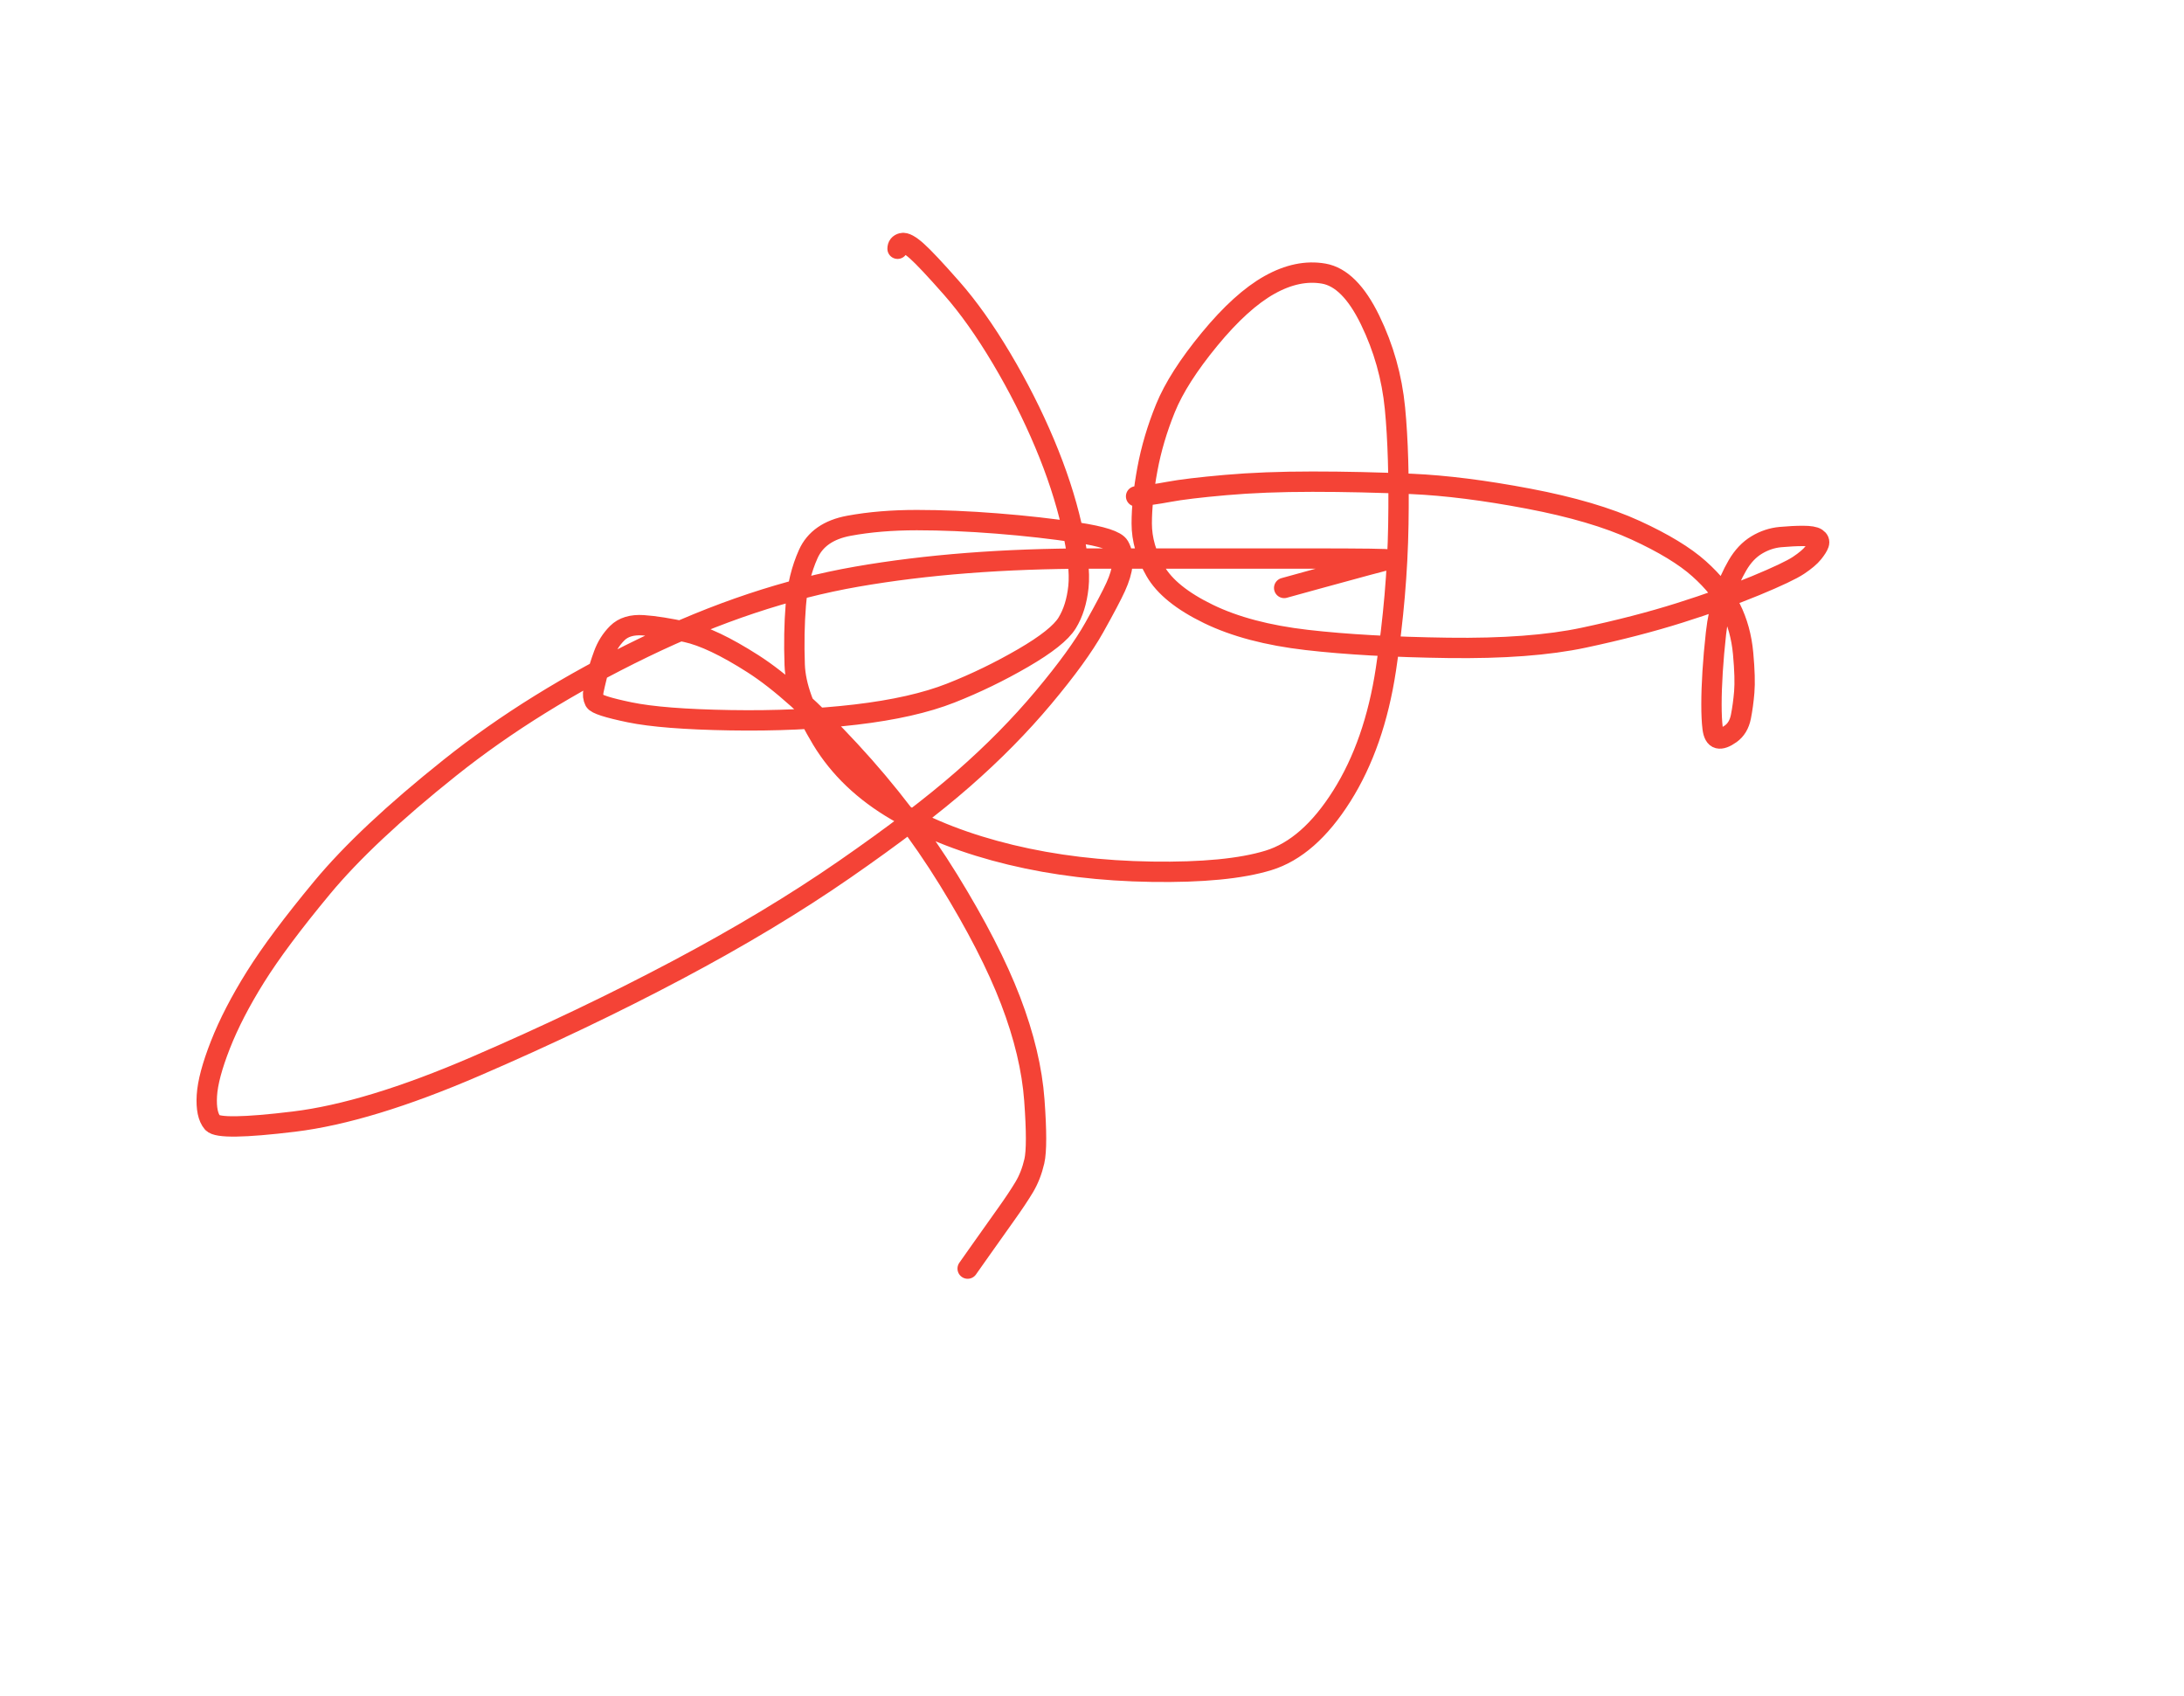
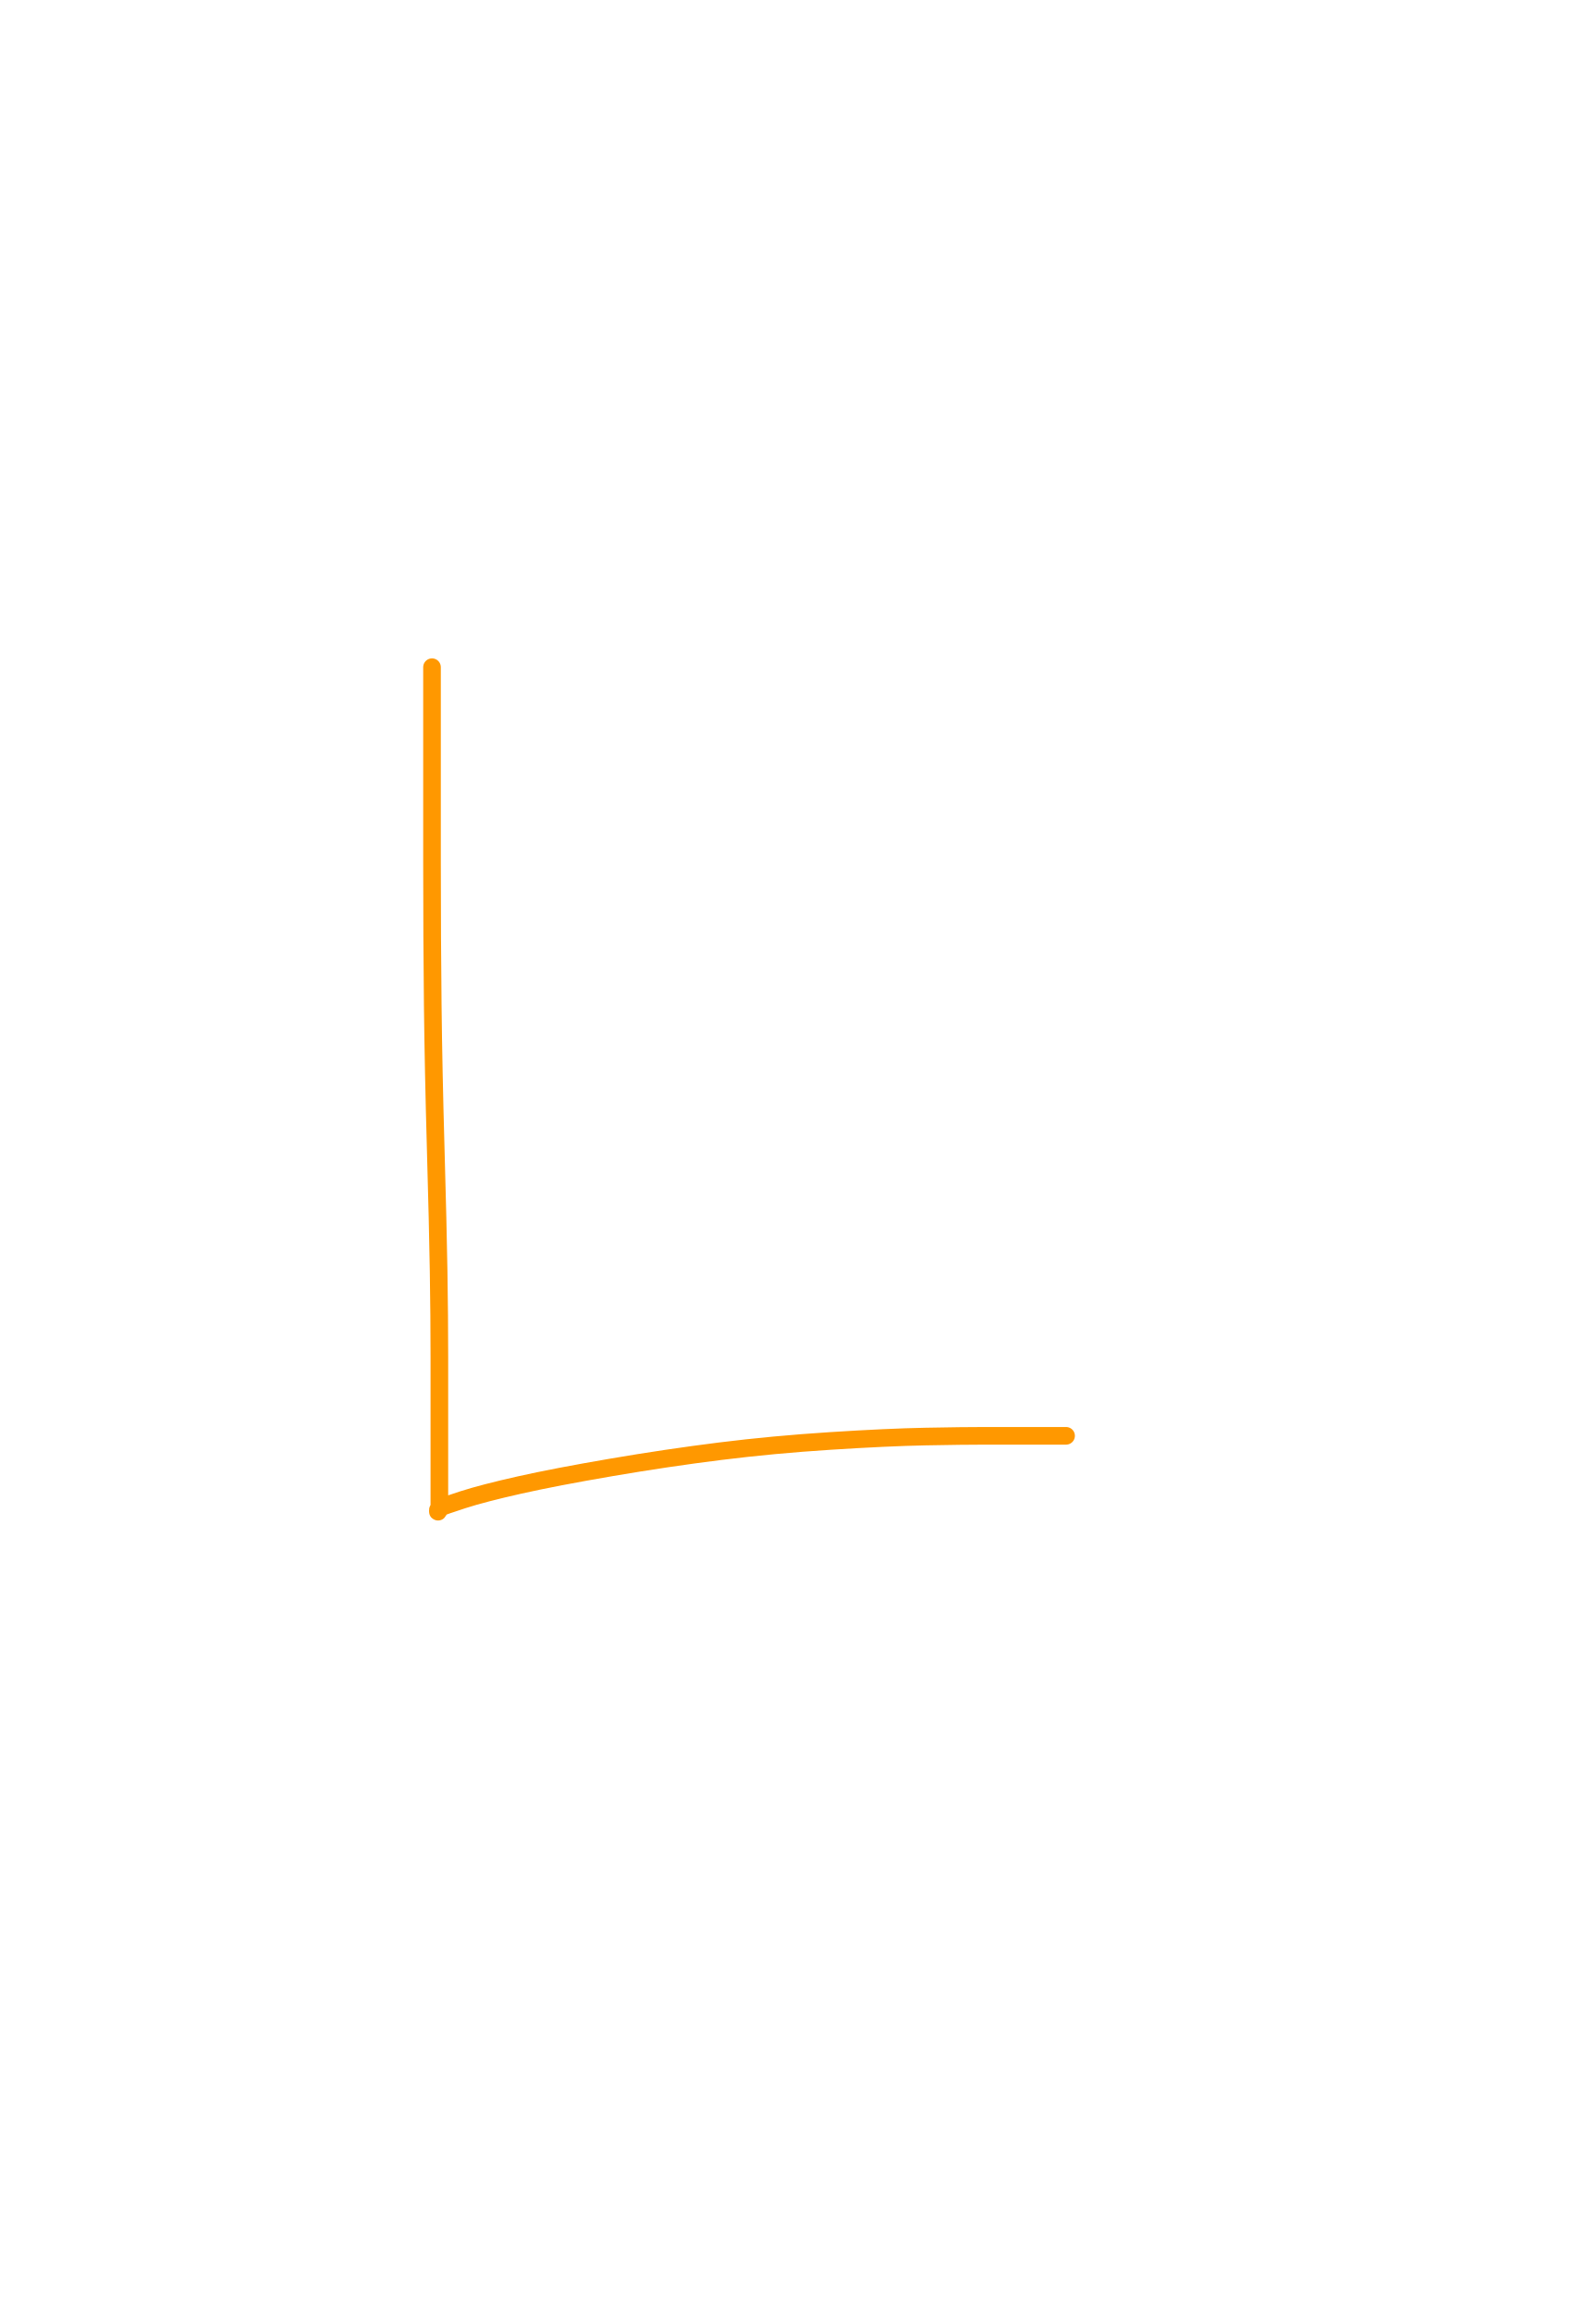
- <svg xmlns="http://www.w3.org/2000/svg" width="322" height="250" viewBox="0 0 322 250">
-   <path d="M142.667,187Q142.667,187 142.667,187Q142.667,187 144.667,184.167Q146.667,181.333 148.333,179Q150,176.667 151,175Q152,173.333 152.5,171.167Q153,169 152.5,162.167Q152,155.333 149,147.5Q146,139.667 139.833,129.667Q133.667,119.667 125.333,110.667Q117,101.667 111,97.833Q105,94 101.167,93.167Q97.333,92.333 94.833,92.167Q92.333,92 91,93.333Q89.667,94.667 89,96.5Q88.333,98.333 88,99.667Q87.667,101 87.5,101.833Q87.333,102.667 87.667,103.333Q88,104 92.833,105Q97.667,106 107.667,106.167Q117.667,106.333 126.167,105.333Q134.667,104.333 140.167,102.167Q145.667,100 150.833,97Q156,94 157.333,91.833Q158.667,89.667 159,86.5Q159.333,83.333 158,77.5Q156.667,71.667 154,65.333Q151.333,59 147.667,52.833Q144,46.667 140.333,42.5Q136.667,38.333 135.167,37Q133.667,35.667 133,35.833Q132.333,36 132.333,36.667 M189.333,86.667Q189.333,86.667 189.333,86.667Q189.333,86.667 194.167,85.333Q199,84 201.5,83.333Q204,82.667 204.667,82.5Q205.333,82.333 192.667,82.333Q180,82.333 160.833,82.333Q141.667,82.333 126.333,85Q111,87.667 94.833,95.5Q78.667,103.333 66.333,113.167Q54,123 47.5,130.833Q41,138.667 37.667,144Q34.333,149.333 32.5,154Q30.667,158.667 30.5,161.5Q30.333,164.333 31.333,165.5Q32.333,166.667 43.333,165.333Q54.333,164 70.167,157.167Q86,150.333 99.833,143Q113.667,135.667 124.5,128.167Q135.333,120.667 142,114.833Q148.667,109 153.833,102.833Q159,96.667 161.333,92.5Q163.667,88.333 164.5,86.5Q165.333,84.667 165.5,83.167Q165.667,81.667 165,80.5Q164.333,79.333 158.833,78.5Q153.333,77.667 147,77.167Q140.667,76.667 135.167,76.667Q129.667,76.667 125.167,77.5Q120.667,78.333 119.167,81.667Q117.667,85 117.333,89.167Q117,93.333 117.167,98Q117.333,102.667 121.167,109Q125,115.333 132.167,119.5Q139.333,123.667 149,126Q158.667,128.333 169.833,128.5Q181,128.667 187,126.833Q193,125 197.833,117.333Q202.667,109.667 204.333,98.667Q206,87.667 206.167,77.333Q206.333,67 205.667,60.167Q205,53.333 202,47.167Q199,41 195.167,40.333Q191.333,39.667 187.167,42Q183,44.333 178.333,50Q173.667,55.667 171.833,60.167Q170,64.667 169.167,69.167Q168.333,73.667 168.333,77.167Q168.333,80.667 170.333,84.167Q172.333,87.667 178.167,90.5Q184,93.333 192.667,94.333Q201.333,95.333 213.5,95.5Q225.667,95.667 233.5,94Q241.333,92.333 247.667,90.333Q254,88.333 258.833,86.333Q263.667,84.333 265.167,83.333Q266.667,82.333 267.333,81.5Q268,80.667 268.167,80.167Q268.333,79.667 267.833,79.333Q267.333,79 265.833,79Q264.333,79 262.5,79.167Q260.667,79.333 259,80.333Q257.333,81.333 256.167,83.333Q255,85.333 254.167,87.833Q253.333,90.333 253,93.333Q252.667,96.333 252.5,99Q252.333,101.667 252.333,103.833Q252.333,106 252.5,107.333Q252.667,108.667 253.333,108.833Q254,109 255.167,108.167Q256.333,107.333 256.667,105.667Q257,104 257.167,102Q257.333,100 257,96.333Q256.667,92.667 255.167,89.667Q253.667,86.667 250.5,83.833Q247.333,81 241.167,78.167Q235,75.333 225.333,73.5Q215.667,71.667 208.167,71.333Q200.667,71 193.5,71Q186.333,71 180.667,71.5Q175,72 172.333,72.5Q169.667,73 167.5,73.167" stroke="#F44336" stroke-width="3" fill="none" stroke-linecap="round" stroke-linejoin="round" />
+ <svg xmlns="http://www.w3.org/2000/svg" width="362" height="524.4" viewBox="0 0 362 524.4">
+   <path d="M98,151.333Q98,151.333 98,151.667Q98,152 98,155.667Q98,159.333 98,168.5Q98,177.667 98,195.5Q98,213.333 98.167,228Q98.333,242.667 98.833,260.333Q99.333,278 99.5,288.333Q99.667,298.667 99.667,307.833Q99.667,317 99.667,322.833Q99.667,328.667 99.667,332.167Q99.667,335.667 99.667,338.167Q99.667,340.667 99.667,341.5Q99.667,342.333 99.5,342.667Q99.333,343 99.333,342.833Q99.333,342.667 99.333,342.5Q99.333,342.333 99.833,342Q100.333,341.667 105,340.167Q109.667,338.667 117.833,336.833Q126,335 138.667,332.833Q151.333,330.667 163.333,329.167Q175.333,327.667 188.333,326.833Q201.333,326 210,325.833Q218.667,325.667 223.667,325.667Q228.667,325.667 232.5,325.667Q236.333,325.667 238,325.667Q239.667,325.667 240.333,325.667Q241,325.667 241.333,325.667Q241.667,325.667 241.833,325.667Q242,325.667 241.333,325.667" stroke="#FF9800" stroke-width="4" fill="none" stroke-linecap="round" stroke-linejoin="round" />
</svg>
